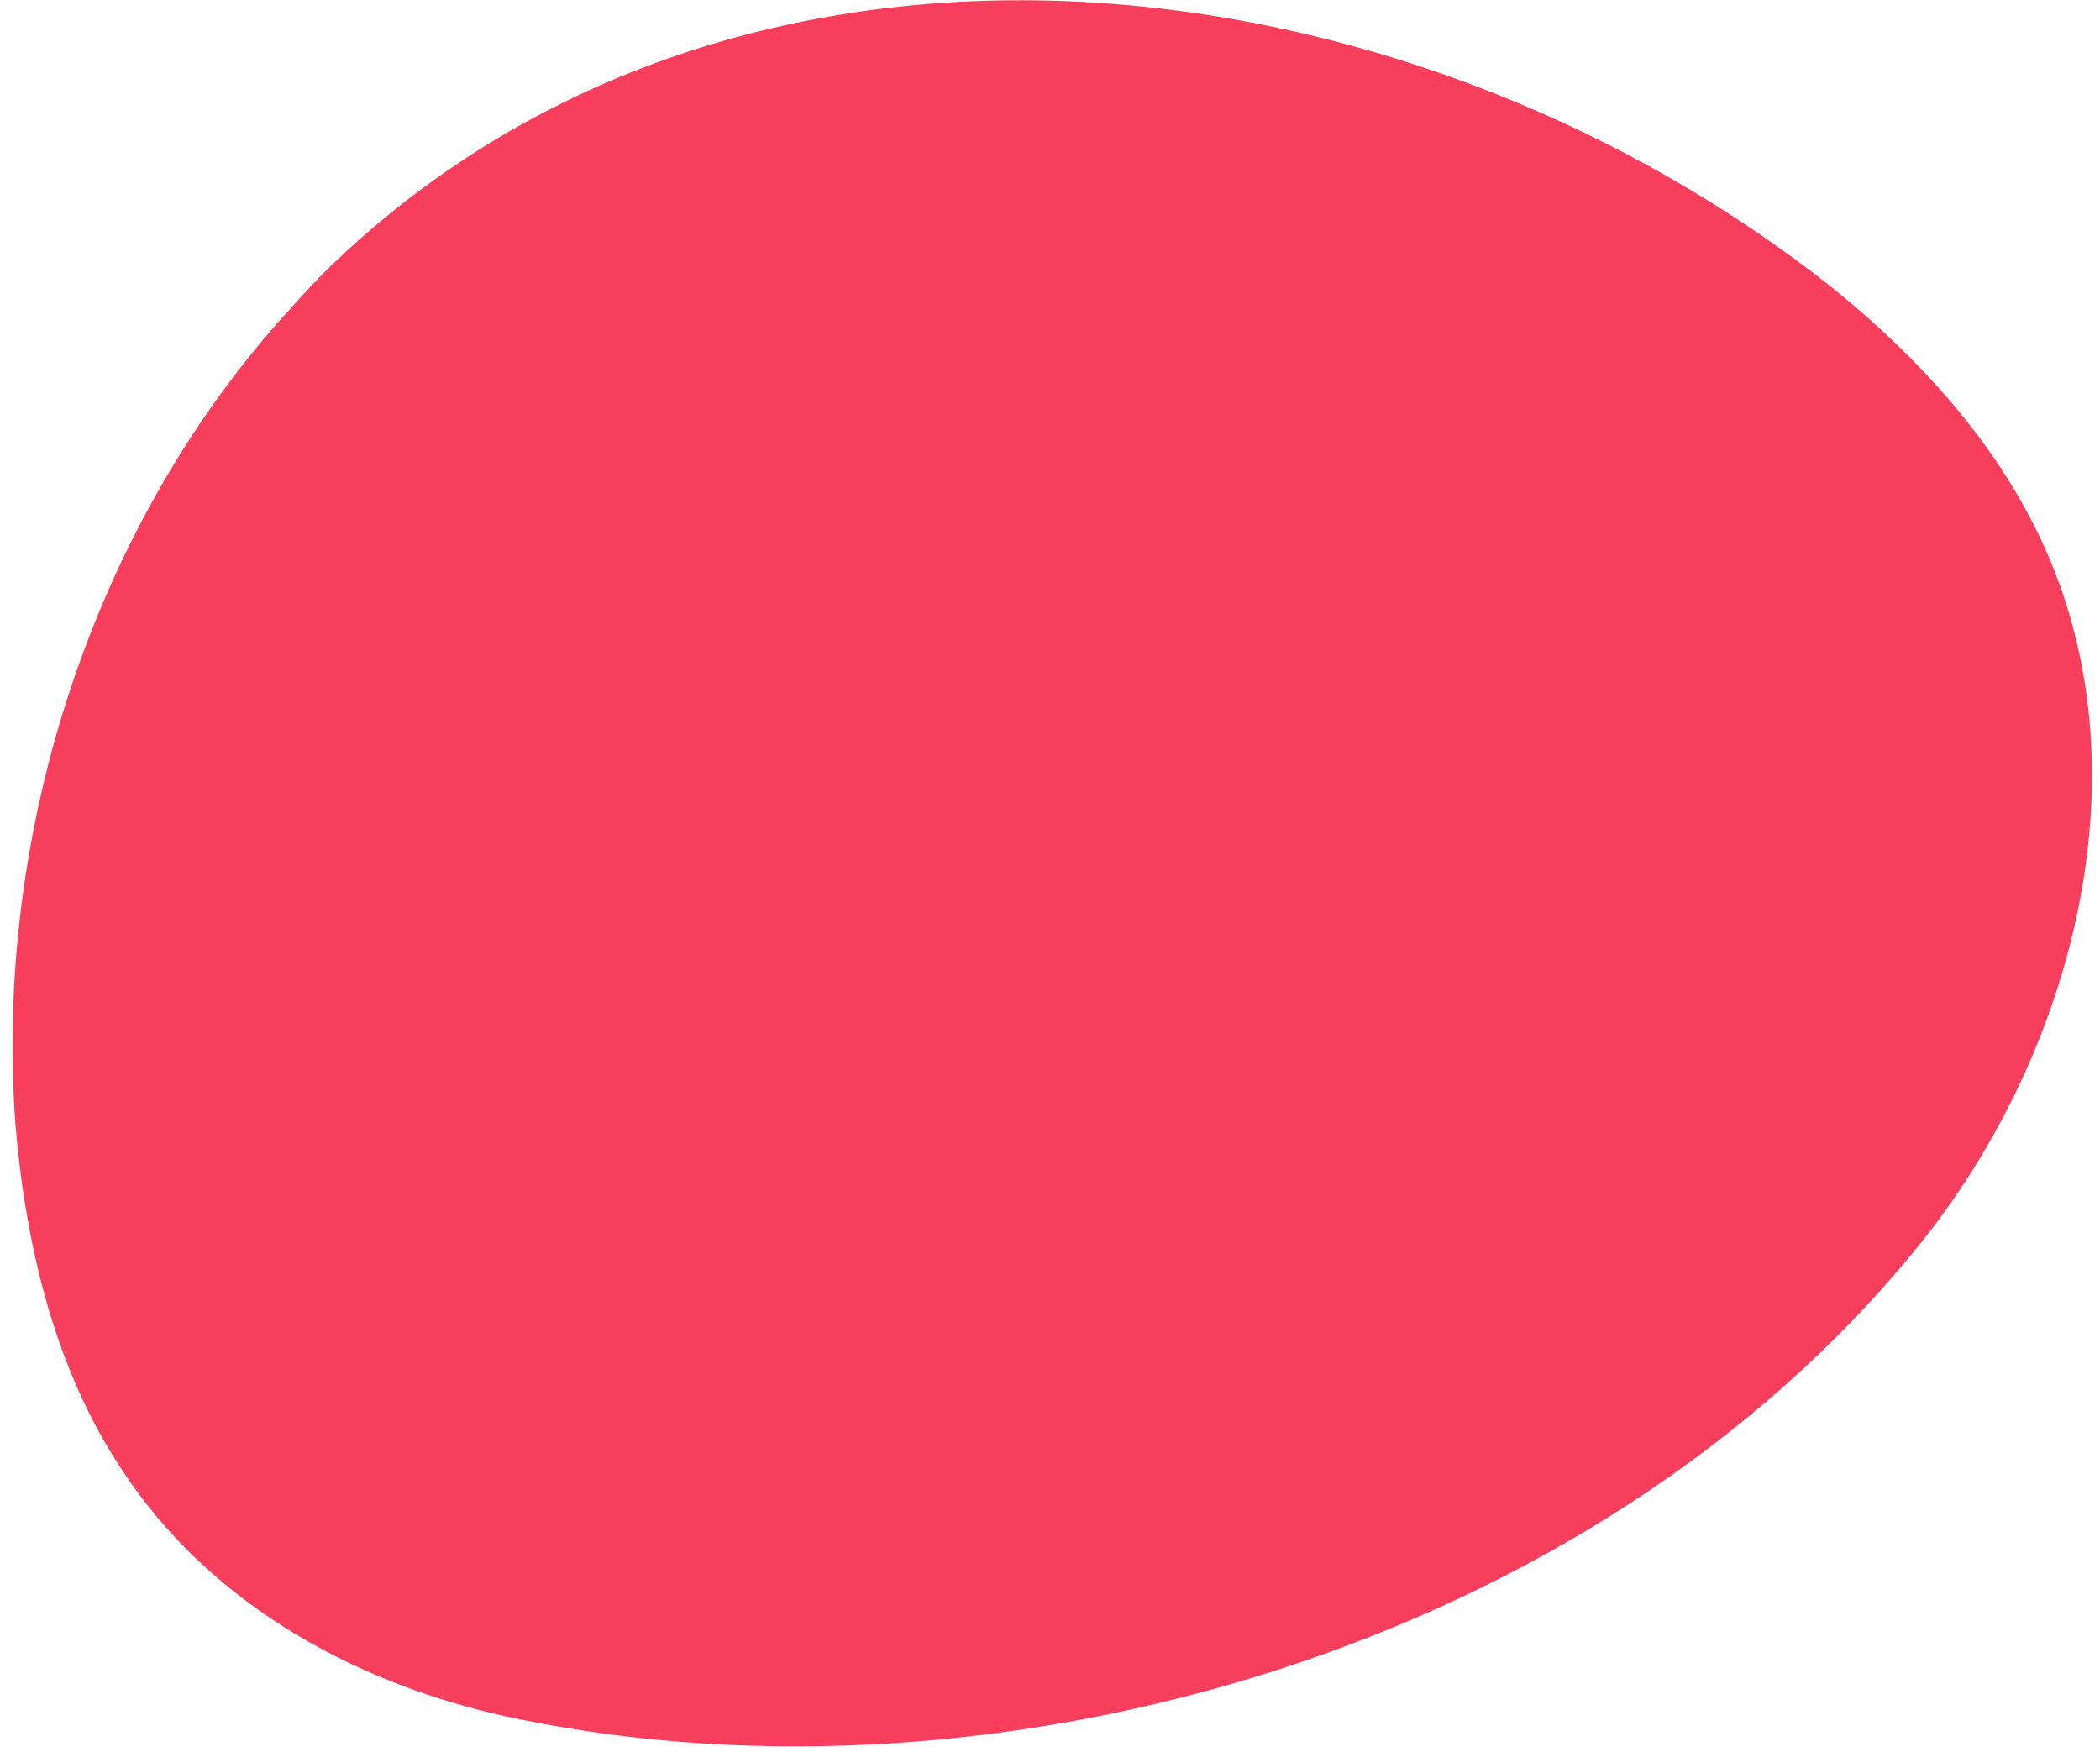
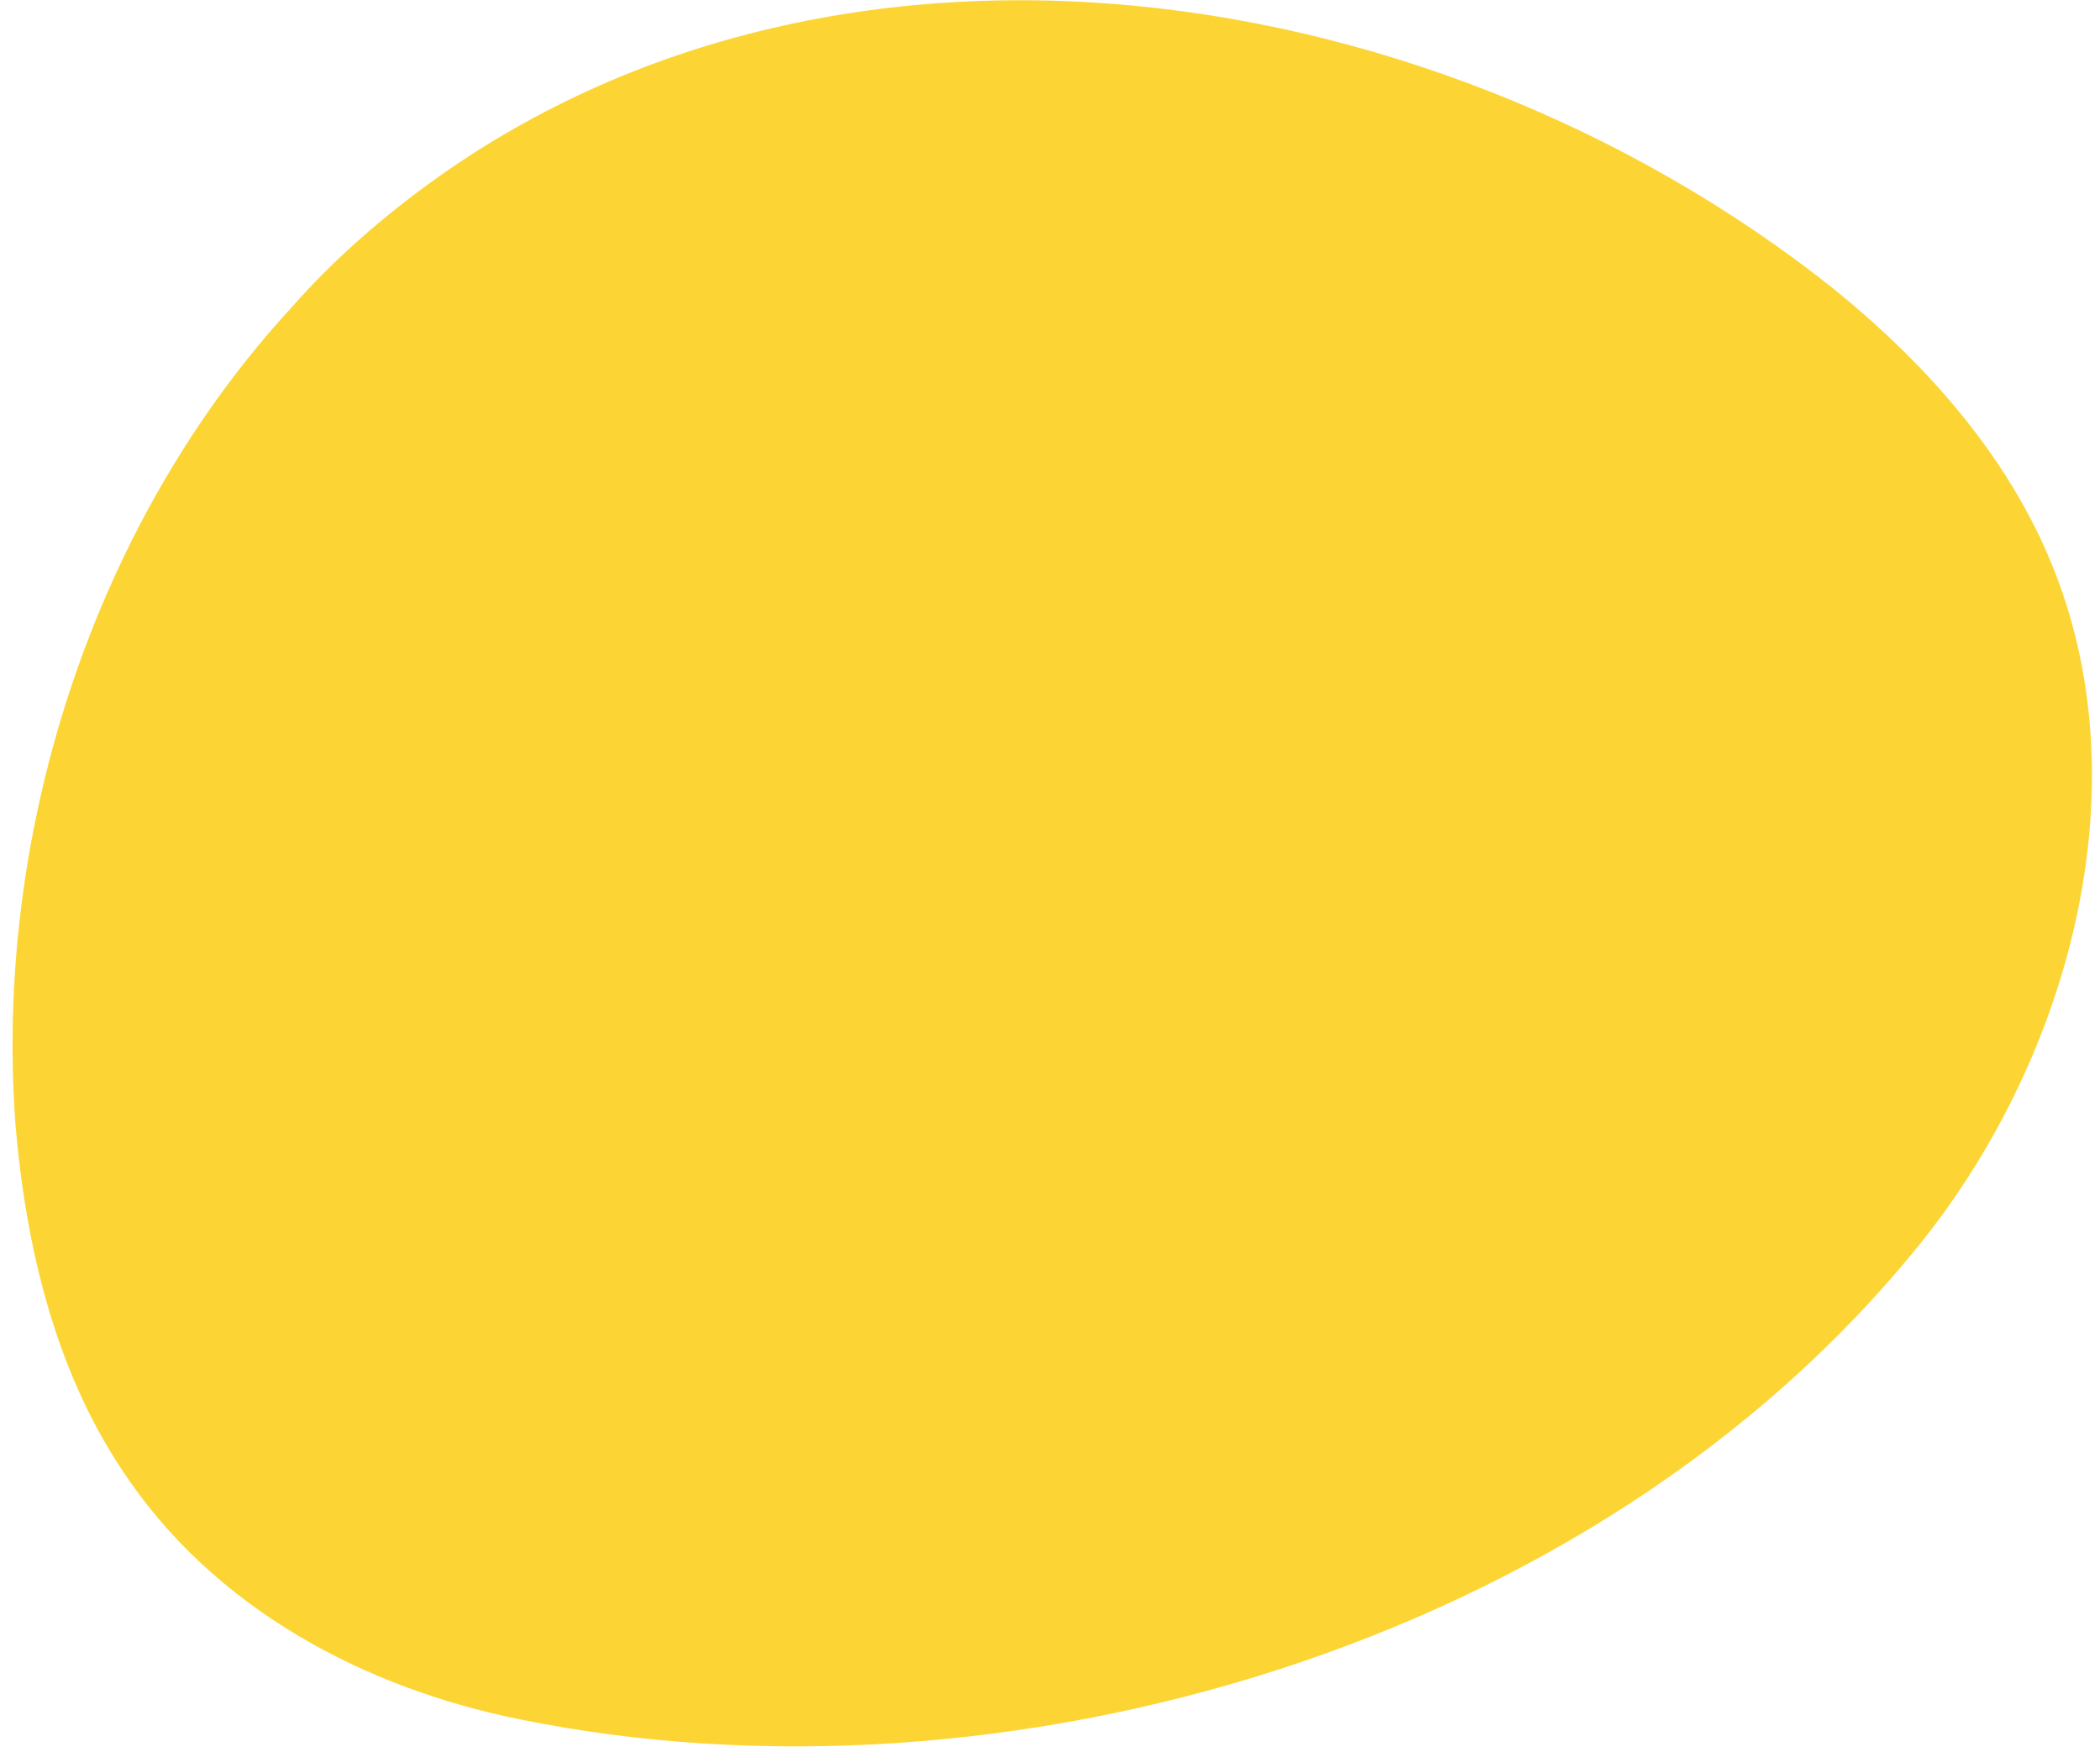
<svg xmlns="http://www.w3.org/2000/svg" width="163" height="136" viewBox="0 0 163 136" fill="none">
-   <path d="M29.4 17.3C27 19.3 24.7 21.5 22.6 23.9C7.5 40.3 -0.5 64.2 1.2 87.3C2 96.8 4.3 106.3 9.4 114C16.5 124.9 28.4 131.1 40.5 133.5C77.5 141 123.7 128 149 96.6C160.2 82.7 166.1 62.4 159.8 45.2C156.4 35.9 149.7 28.4 142.3 22.4C110.6 -2.8 61.6 -9.7 29.4 17.3Z" fill="#F73E5D" />
+   <path d="M29.4 17.3C27 19.3 24.7 21.5 22.6 23.9C7.5 40.3 -0.5 64.2 1.2 87.3C2 96.8 4.3 106.3 9.4 114C16.5 124.9 28.4 131.1 40.5 133.5C77.5 141 123.7 128 149 96.6C160.2 82.7 166.1 62.4 159.8 45.2C156.4 35.9 149.7 28.4 142.3 22.4C110.6 -2.8 61.6 -9.7 29.4 17.3Z" fill="#FCD535" />
</svg>
